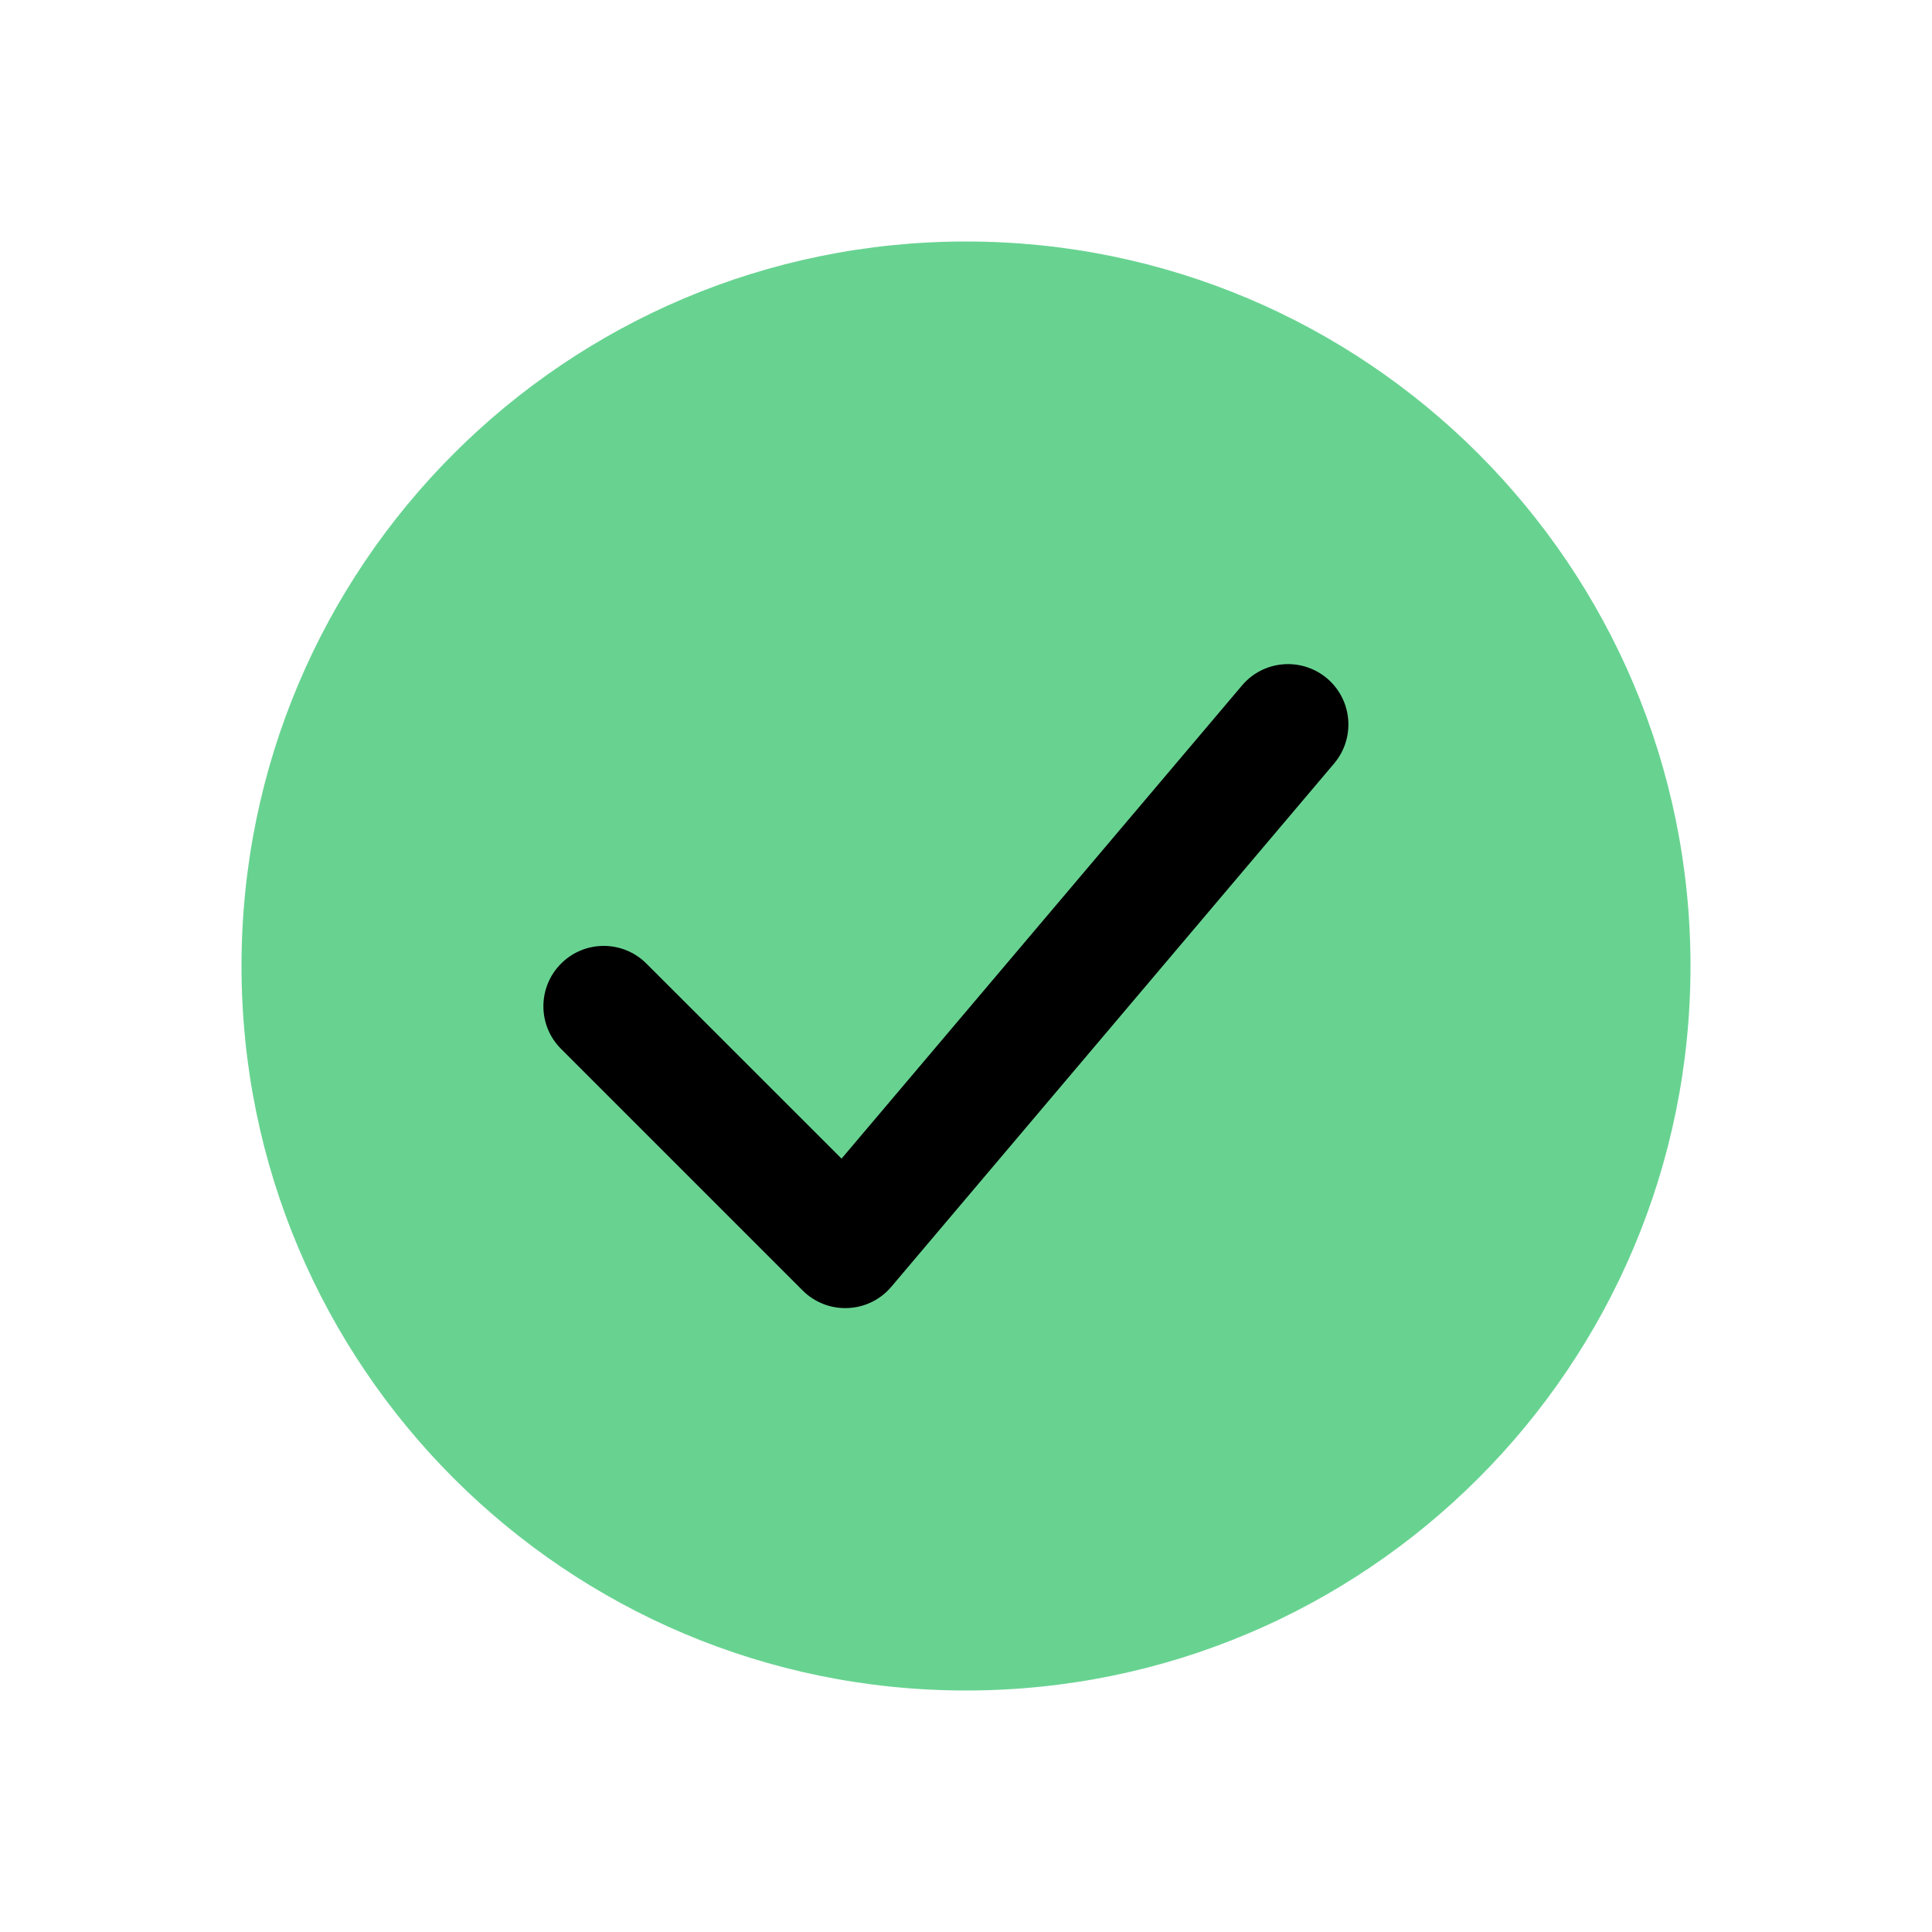
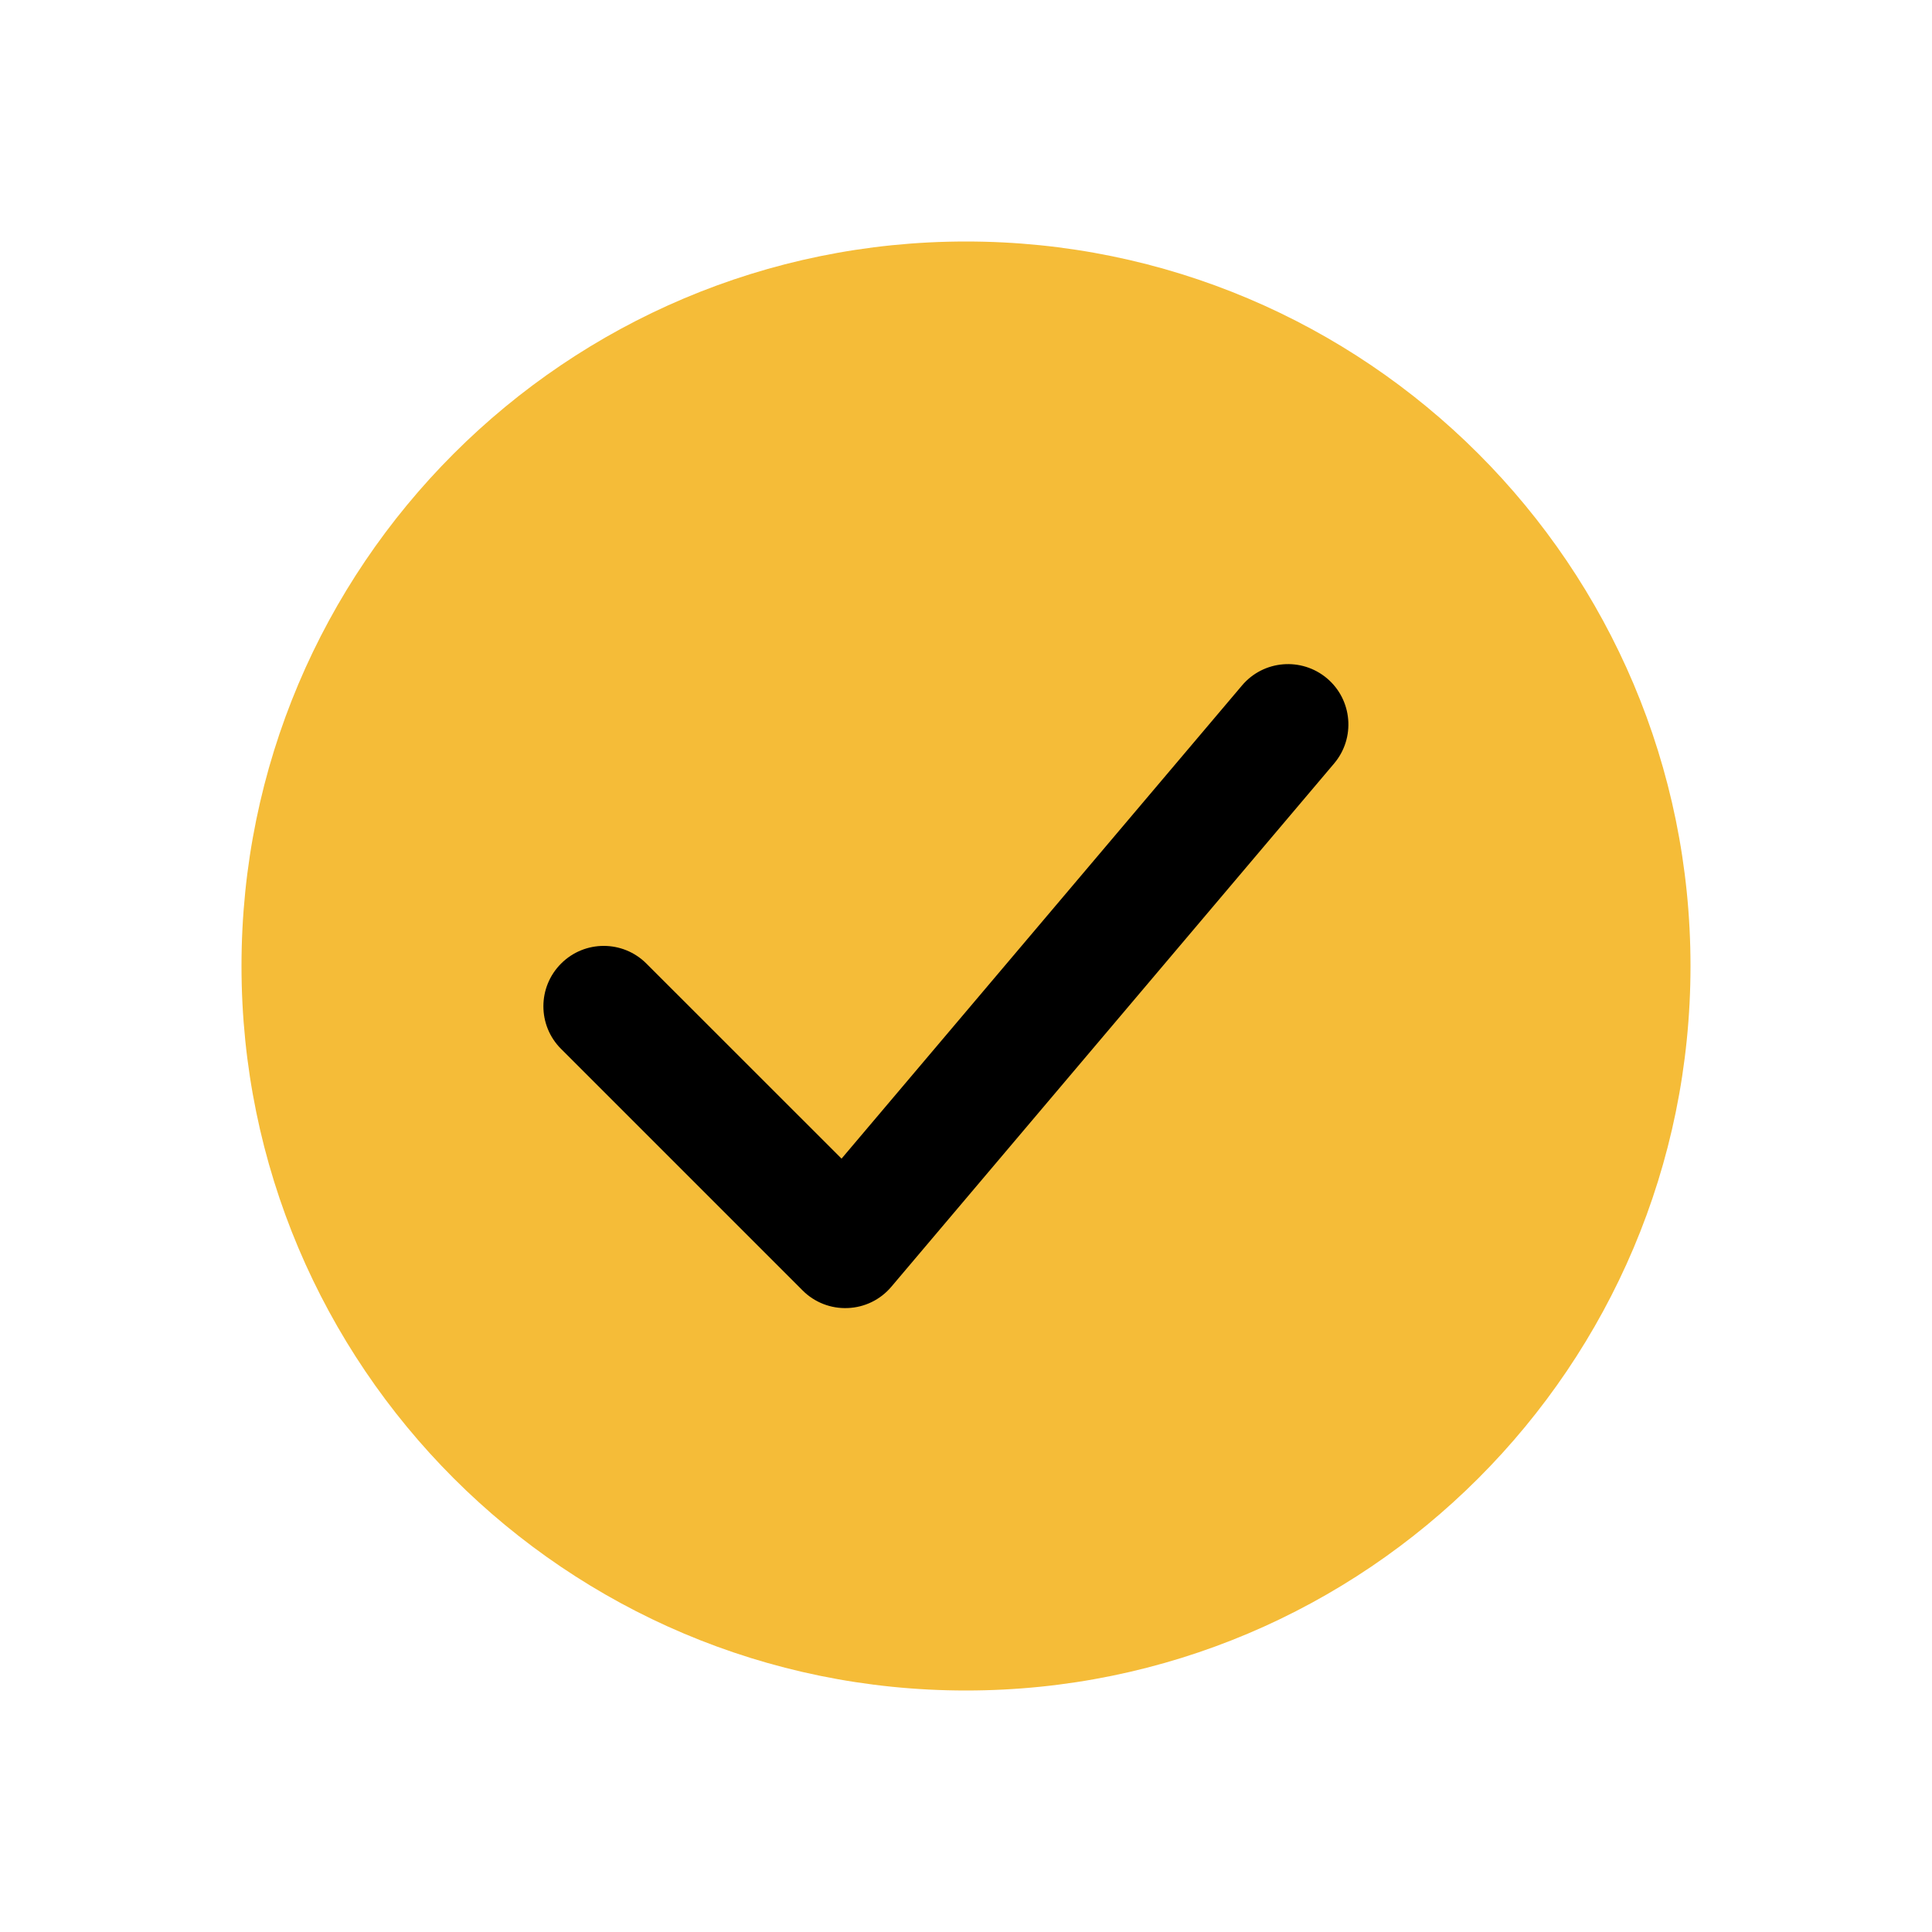
<svg xmlns="http://www.w3.org/2000/svg" width="24" height="24" viewBox="0 0 24 24" fill="none" focusable="false" role="img">
-   <path fill="#68D391" fill-rule="evenodd" d="M12 21C16.971 21 21 16.971 21 12C21 7.029 16.971 3 12 3C7.029 3 3 7.029 3 12C3 16.971 7.029 21 12 21Z" clip-rule="evenodd" />
+   <path fill="#f5bc38" fill-rule="evenodd" d="M12 21C16.971 21 21 16.971 21 12C21 7.029 16.971 3 12 3C7.029 3 3 7.029 3 12C3 16.971 7.029 21 12 21Z" clip-rule="evenodd" />
  <path fill="#000" fill-rule="evenodd" d="M16.573 9.484C16.84 9.168 16.801 8.695 16.485 8.427C16.168 8.16 15.695 8.199 15.428 8.516L10.454 14.393L8.03 11.97C7.737 11.677 7.263 11.677 6.97 11.97C6.677 12.263 6.677 12.738 6.97 13.03L9.97 16.03C10.118 16.179 10.322 16.258 10.531 16.249C10.741 16.241 10.937 16.145 11.072 15.985L16.573 9.484Z" clip-rule="evenodd" />
</svg>
